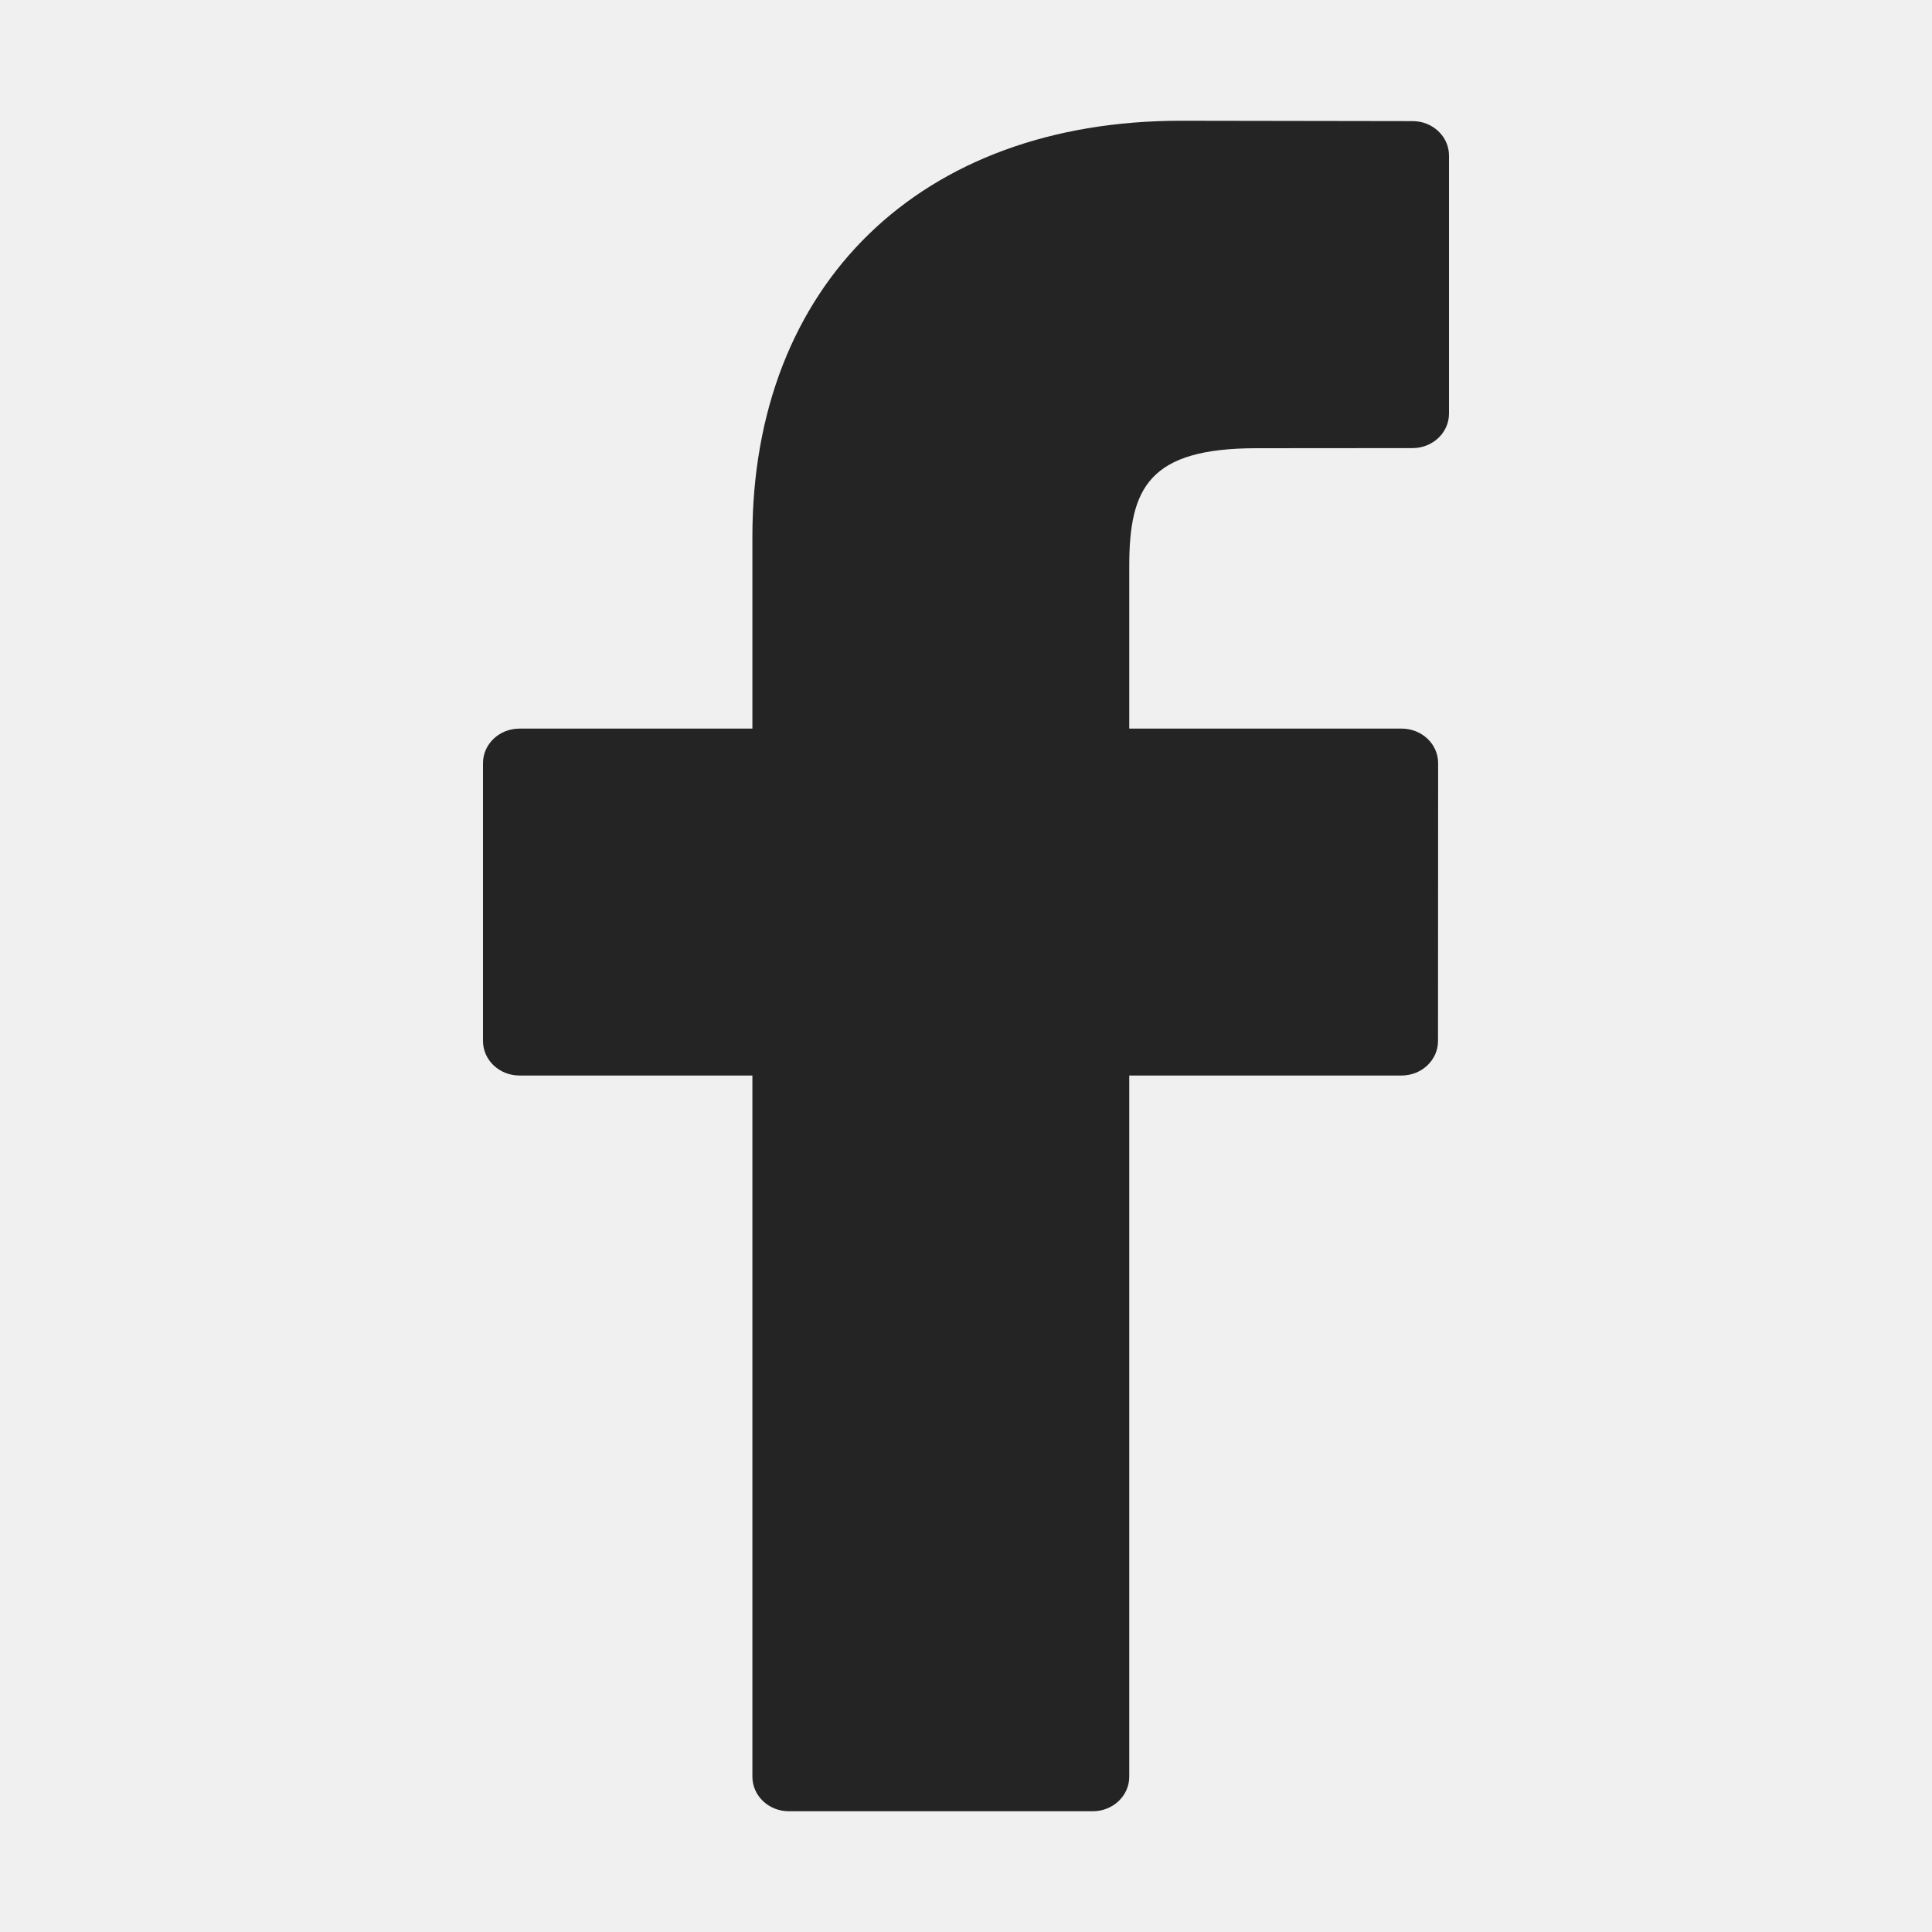
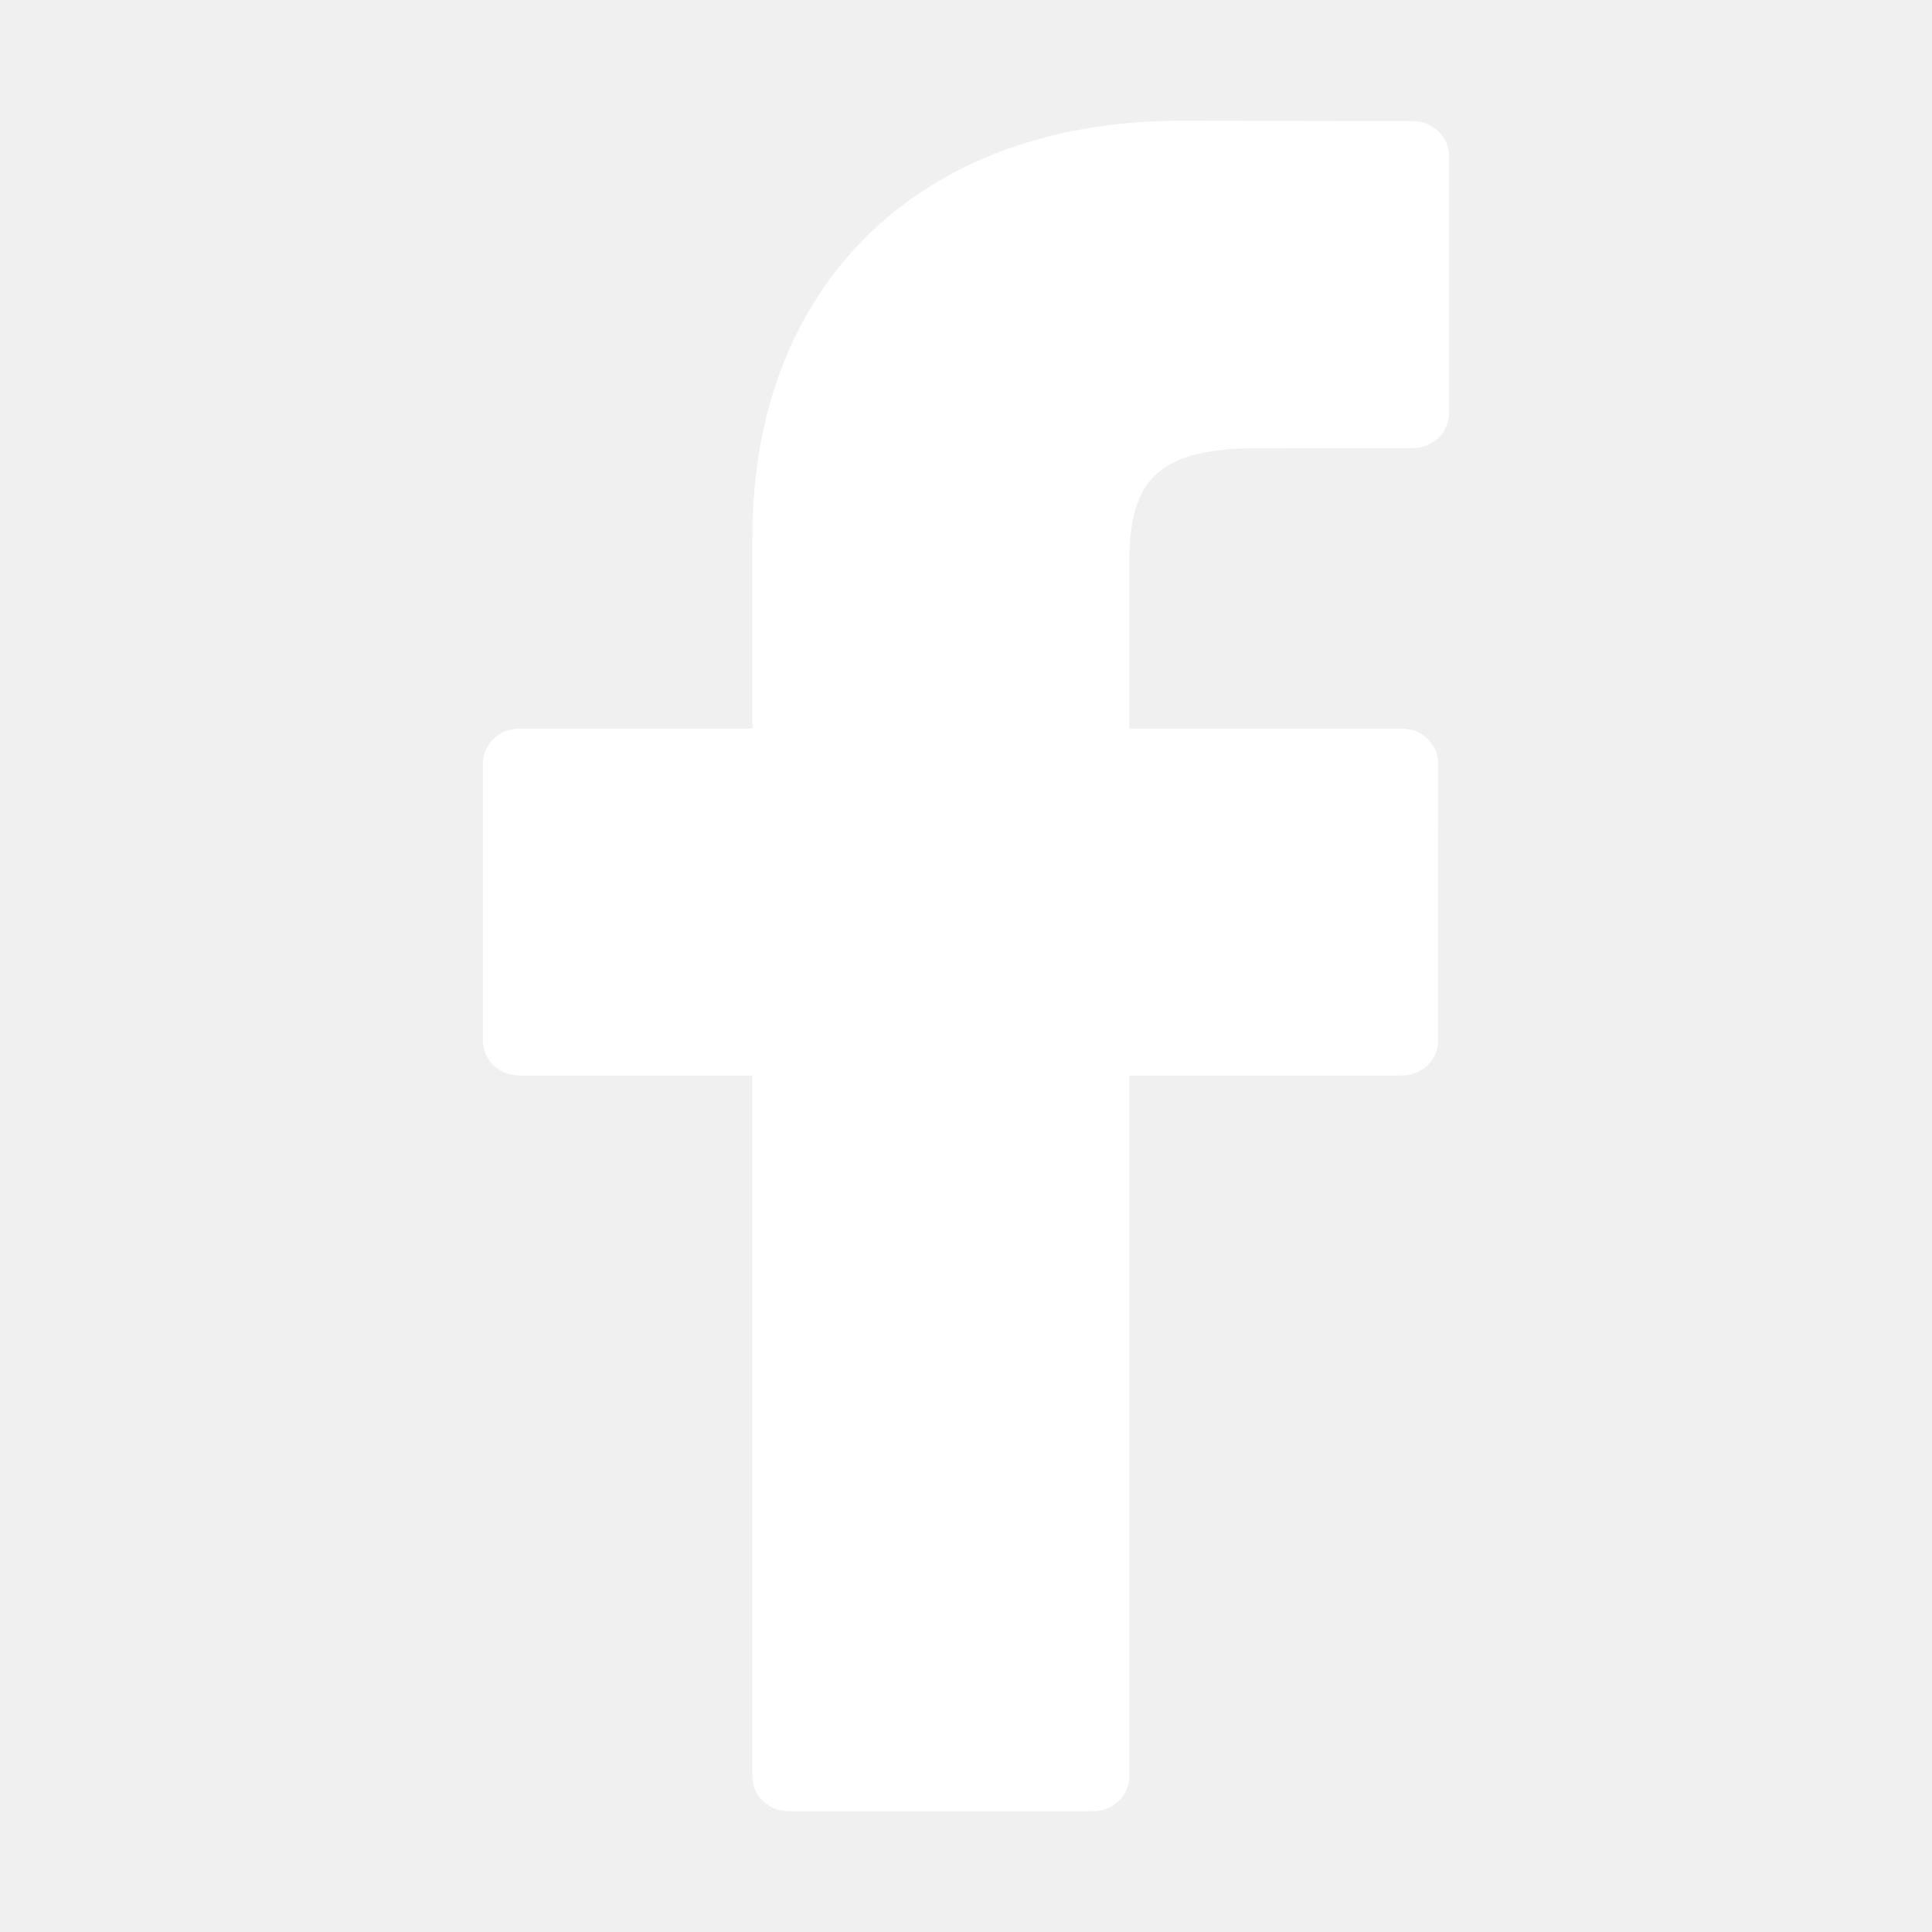
<svg xmlns="http://www.w3.org/2000/svg" width="16" height="16" viewBox="0 0 16 16" fill="none">
-   <path d="M11.699 1.003L9.78 1C7.624 1 6.231 2.352 6.231 4.445V6.034H4.302C4.135 6.034 4 6.162 4 6.32V8.621C4 8.779 4.135 8.907 4.302 8.907H6.231V14.714C6.231 14.872 6.366 15 6.533 15H9.05C9.217 15 9.352 14.872 9.352 14.714V8.907H11.607C11.774 8.907 11.909 8.779 11.909 8.621L11.91 6.32C11.91 6.244 11.878 6.171 11.822 6.118C11.765 6.064 11.688 6.034 11.608 6.034H9.352V4.687C9.352 4.04 9.515 3.712 10.406 3.712L11.698 3.711C11.865 3.711 12 3.583 12 3.426V1.288C12 1.131 11.865 1.003 11.699 1.003Z" fill="#242424" />
+   <path d="M11.699 1.003L9.78 1C7.624 1 6.231 2.352 6.231 4.445V6.034H4.302C4.135 6.034 4 6.162 4 6.32V8.621C4 8.779 4.135 8.907 4.302 8.907H6.231V14.714C6.231 14.872 6.366 15 6.533 15H9.05C9.217 15 9.352 14.872 9.352 14.714V8.907H11.607C11.774 8.907 11.909 8.779 11.909 8.621L11.91 6.32C11.91 6.244 11.878 6.171 11.822 6.118C11.765 6.064 11.688 6.034 11.608 6.034H9.352V4.687C9.352 4.04 9.515 3.712 10.406 3.712L11.698 3.711C11.865 3.711 12 3.583 12 3.426V1.288C12 1.131 11.865 1.003 11.699 1.003Z" fill="#ffffff" />
</svg>
